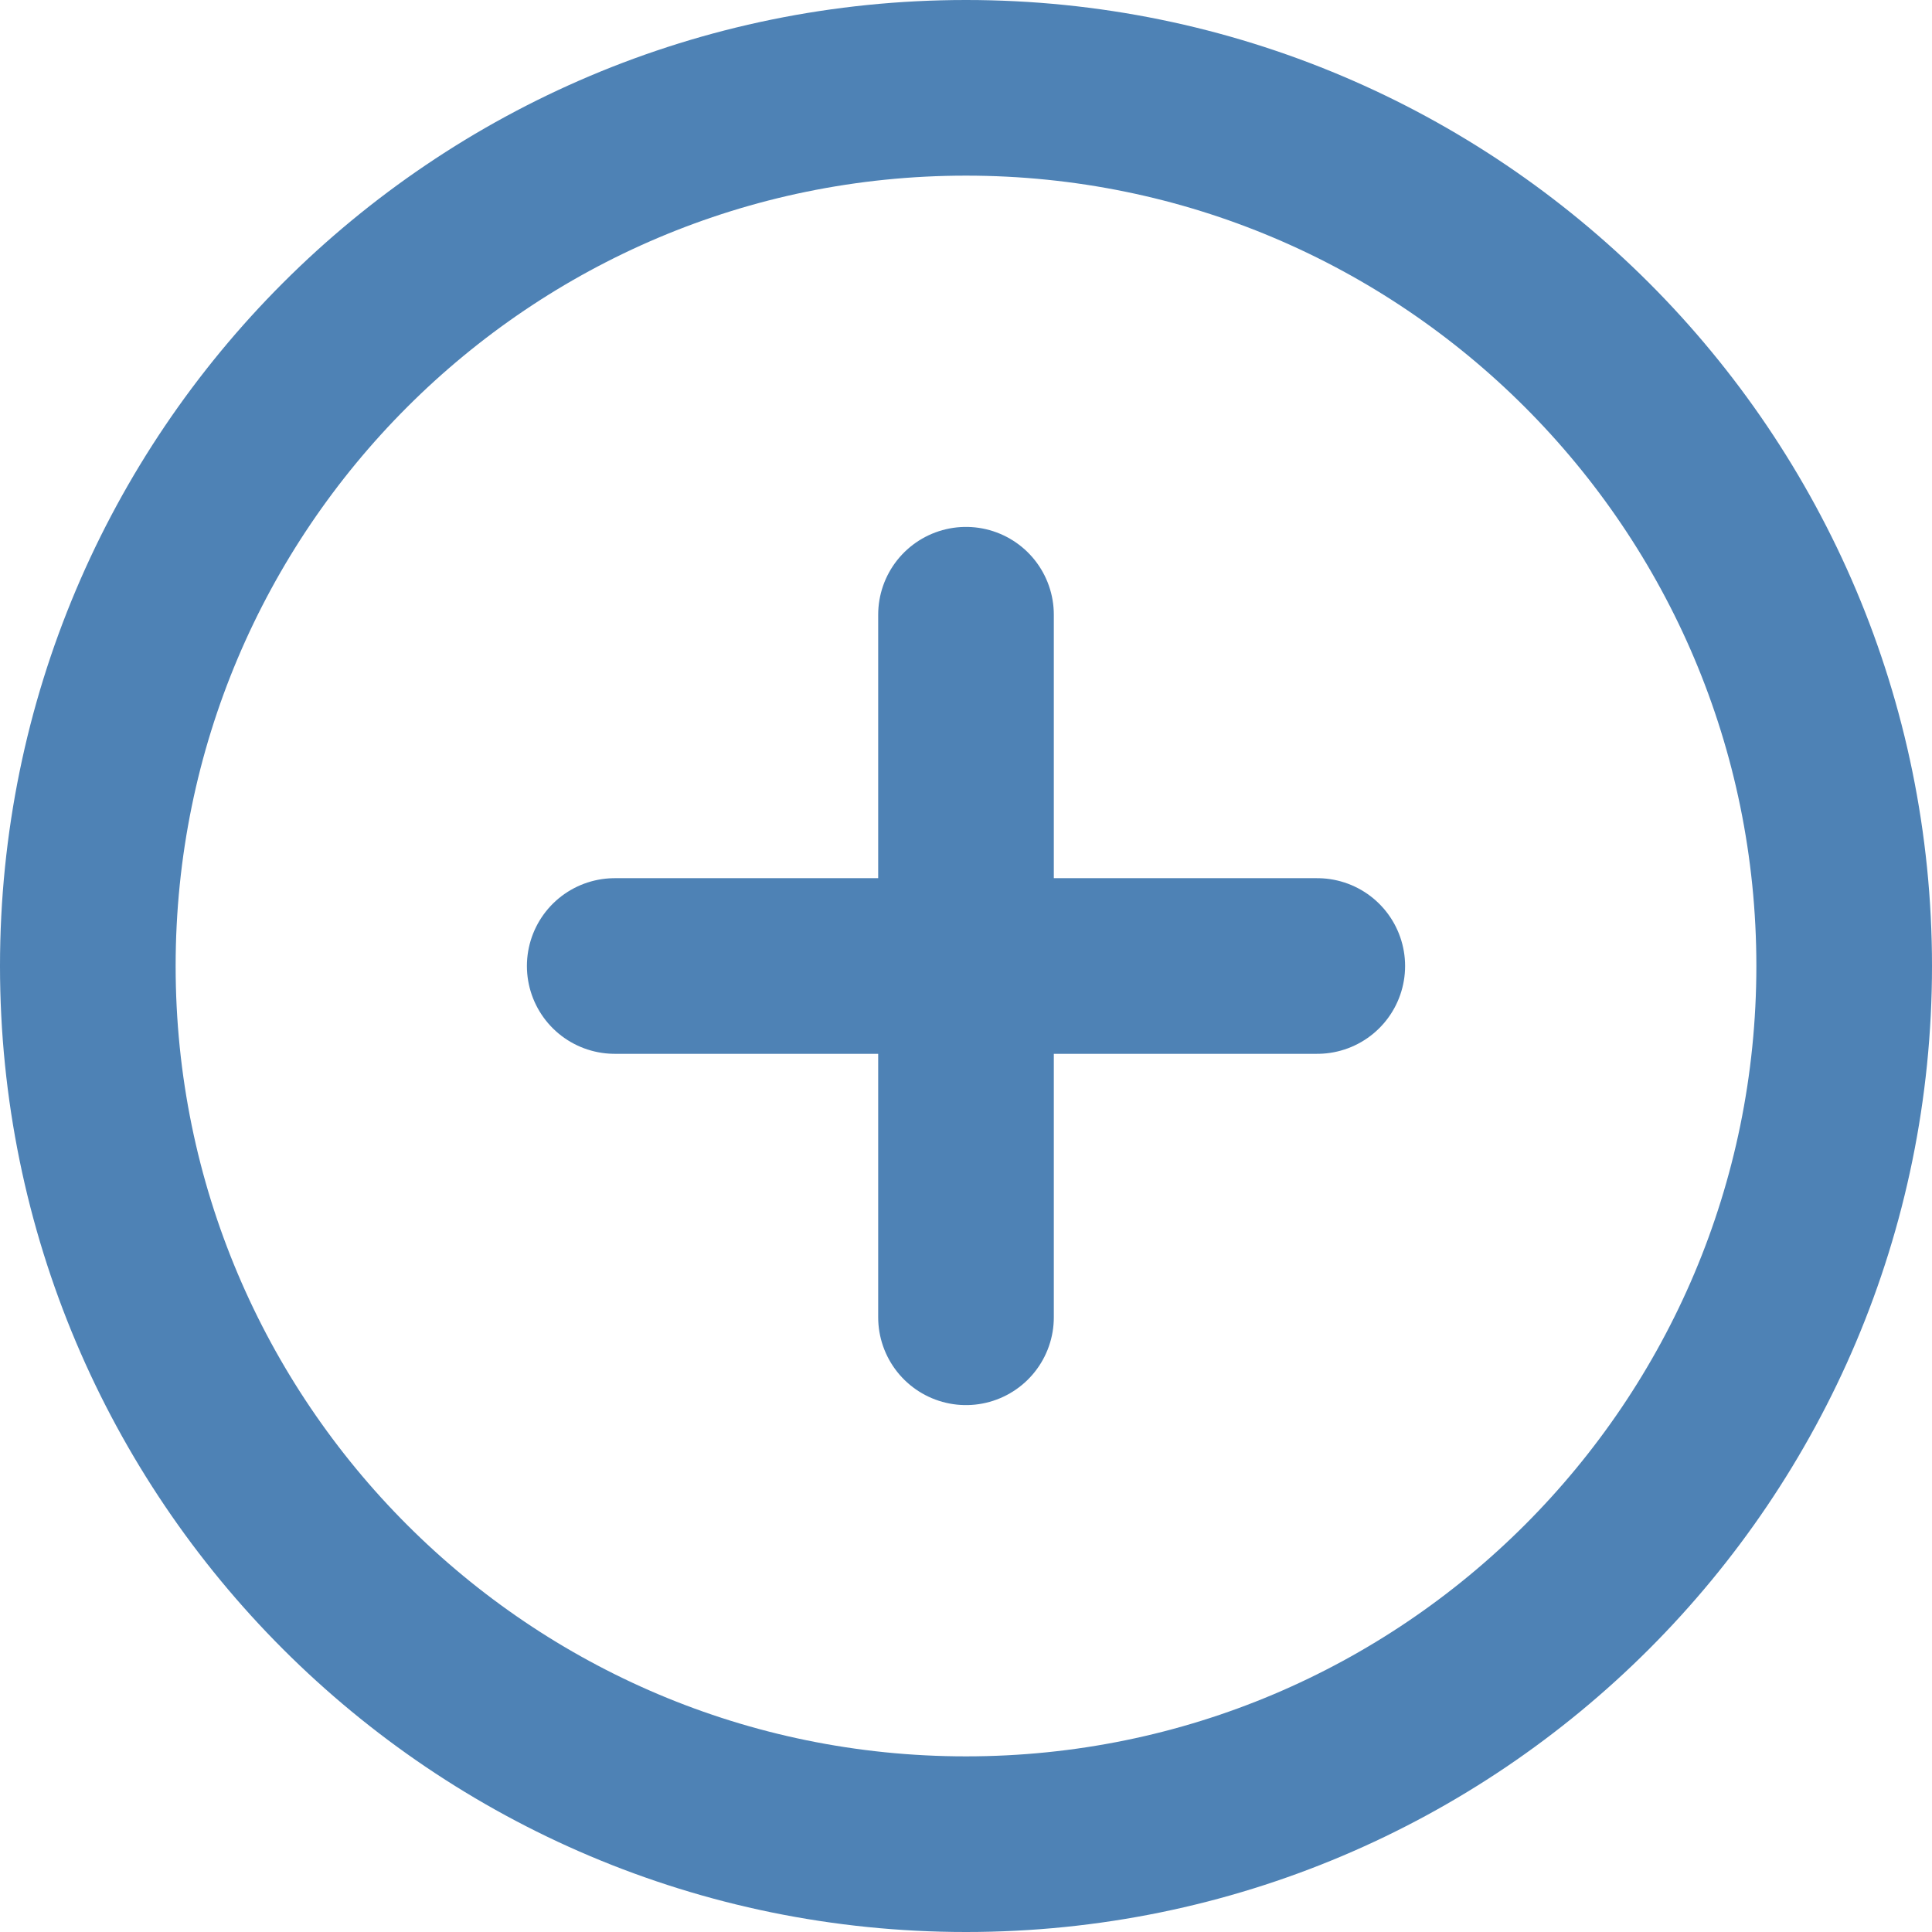
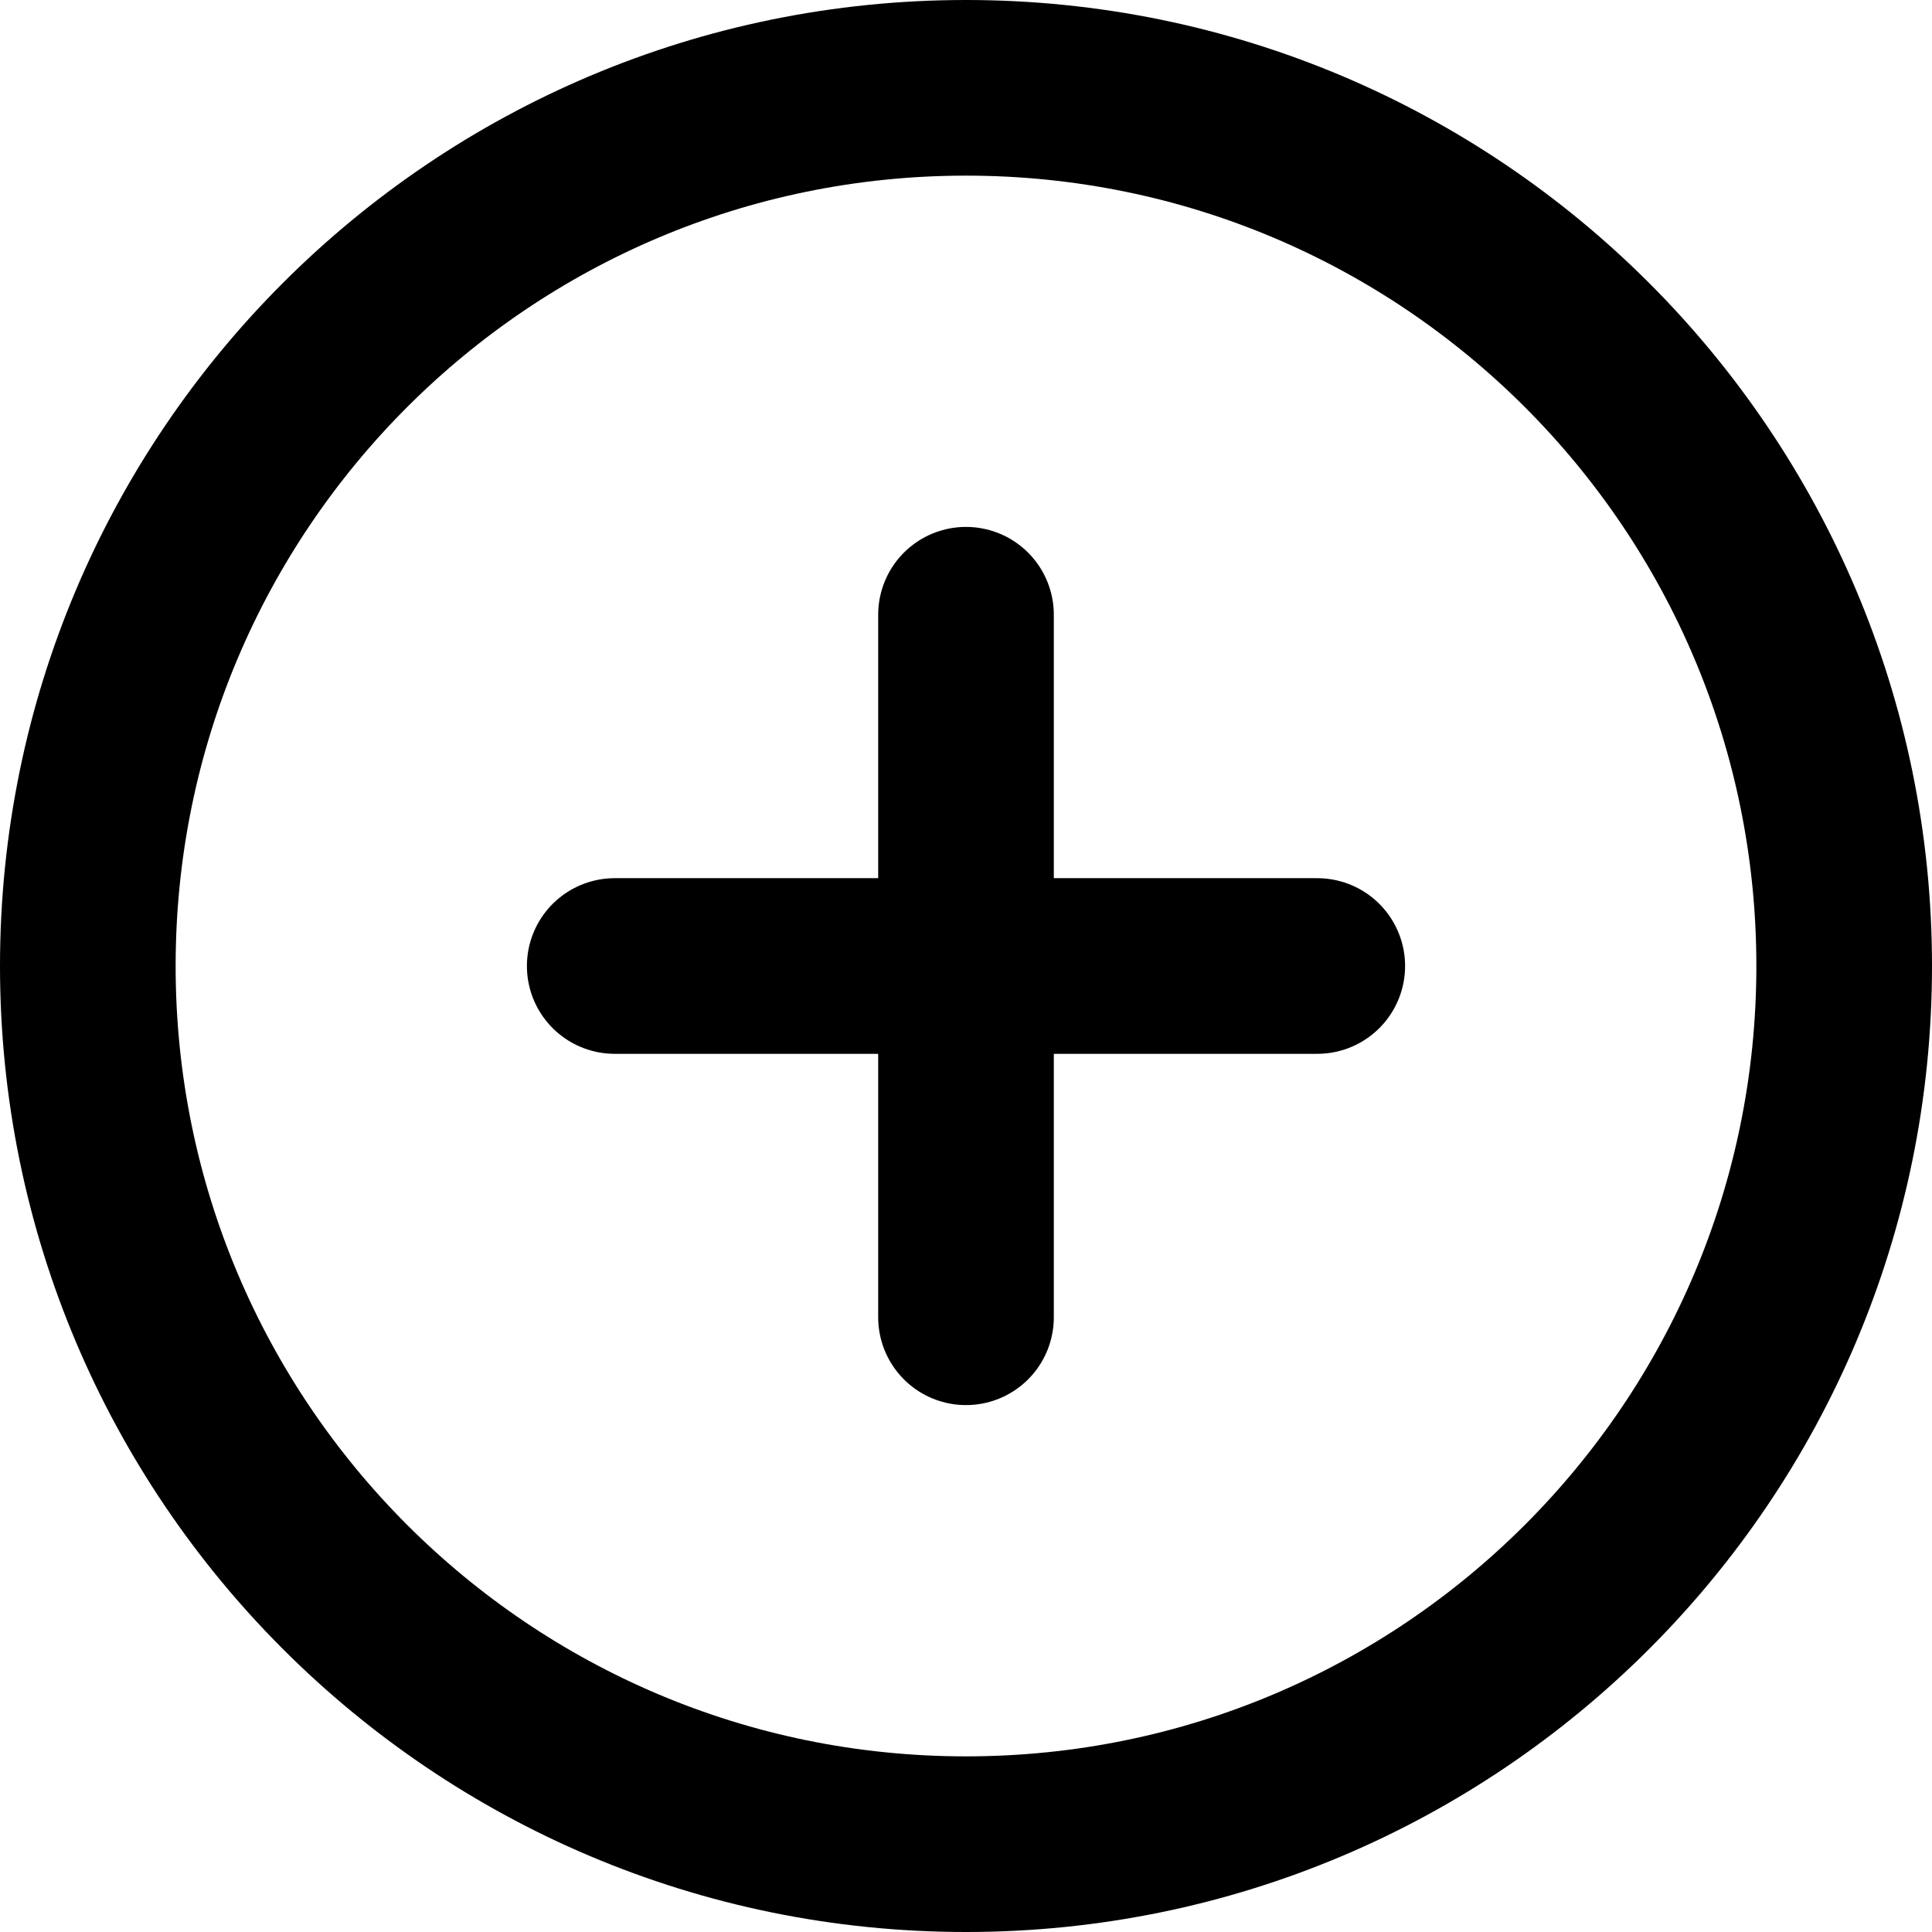
<svg xmlns="http://www.w3.org/2000/svg" width="22" height="22" viewBox="0 0 22 22" fill="none">
-   <path d="M11 7V15M7 11H15M21 11C21 16.523 16.523 21 11 21C5.477 21 1 16.523 1 11C1 5.477 5.477 1 11 1C16.523 1 21 5.477 21 11Z" stroke="#4E82B5" stroke-width="2" stroke-linecap="round" stroke-linejoin="round" />
+   <path d="M11 7V15M7 11H15M21 11C21 16.523 16.523 21 11 21C5.477 21 1 16.523 1 11C1 5.477 5.477 1 11 1C16.523 1 21 5.477 21 11Z" stroke="currentColor" stroke-width="2" stroke-linecap="round" stroke-linejoin="round" />
</svg>
